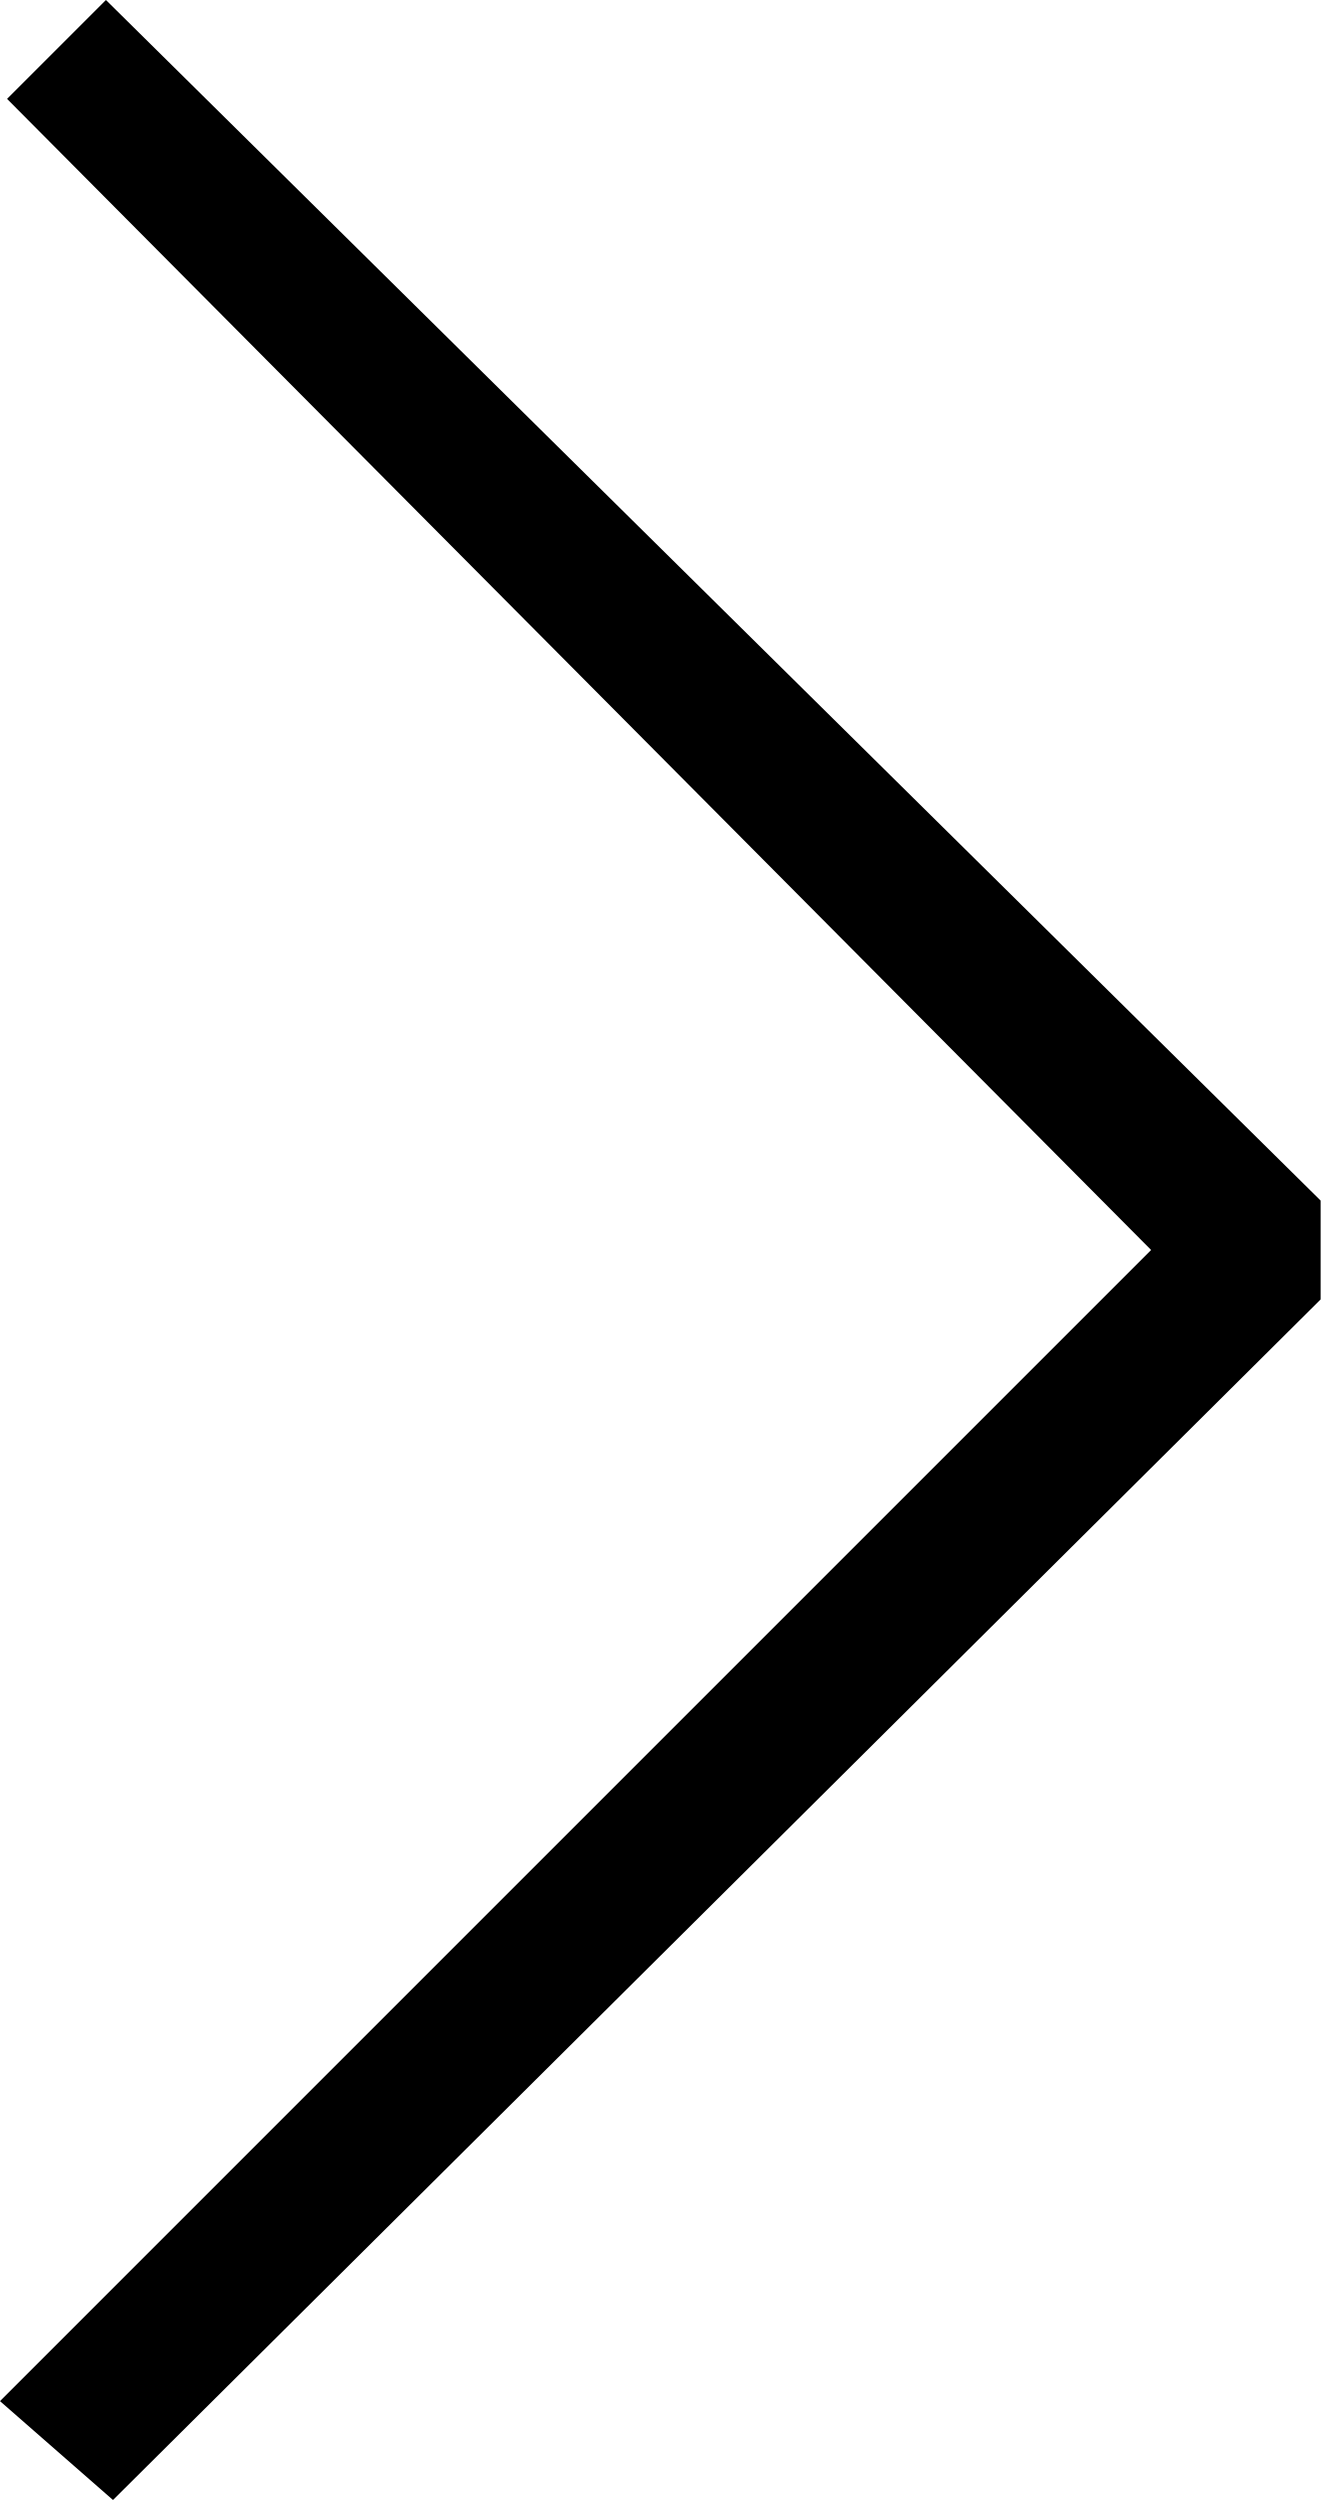
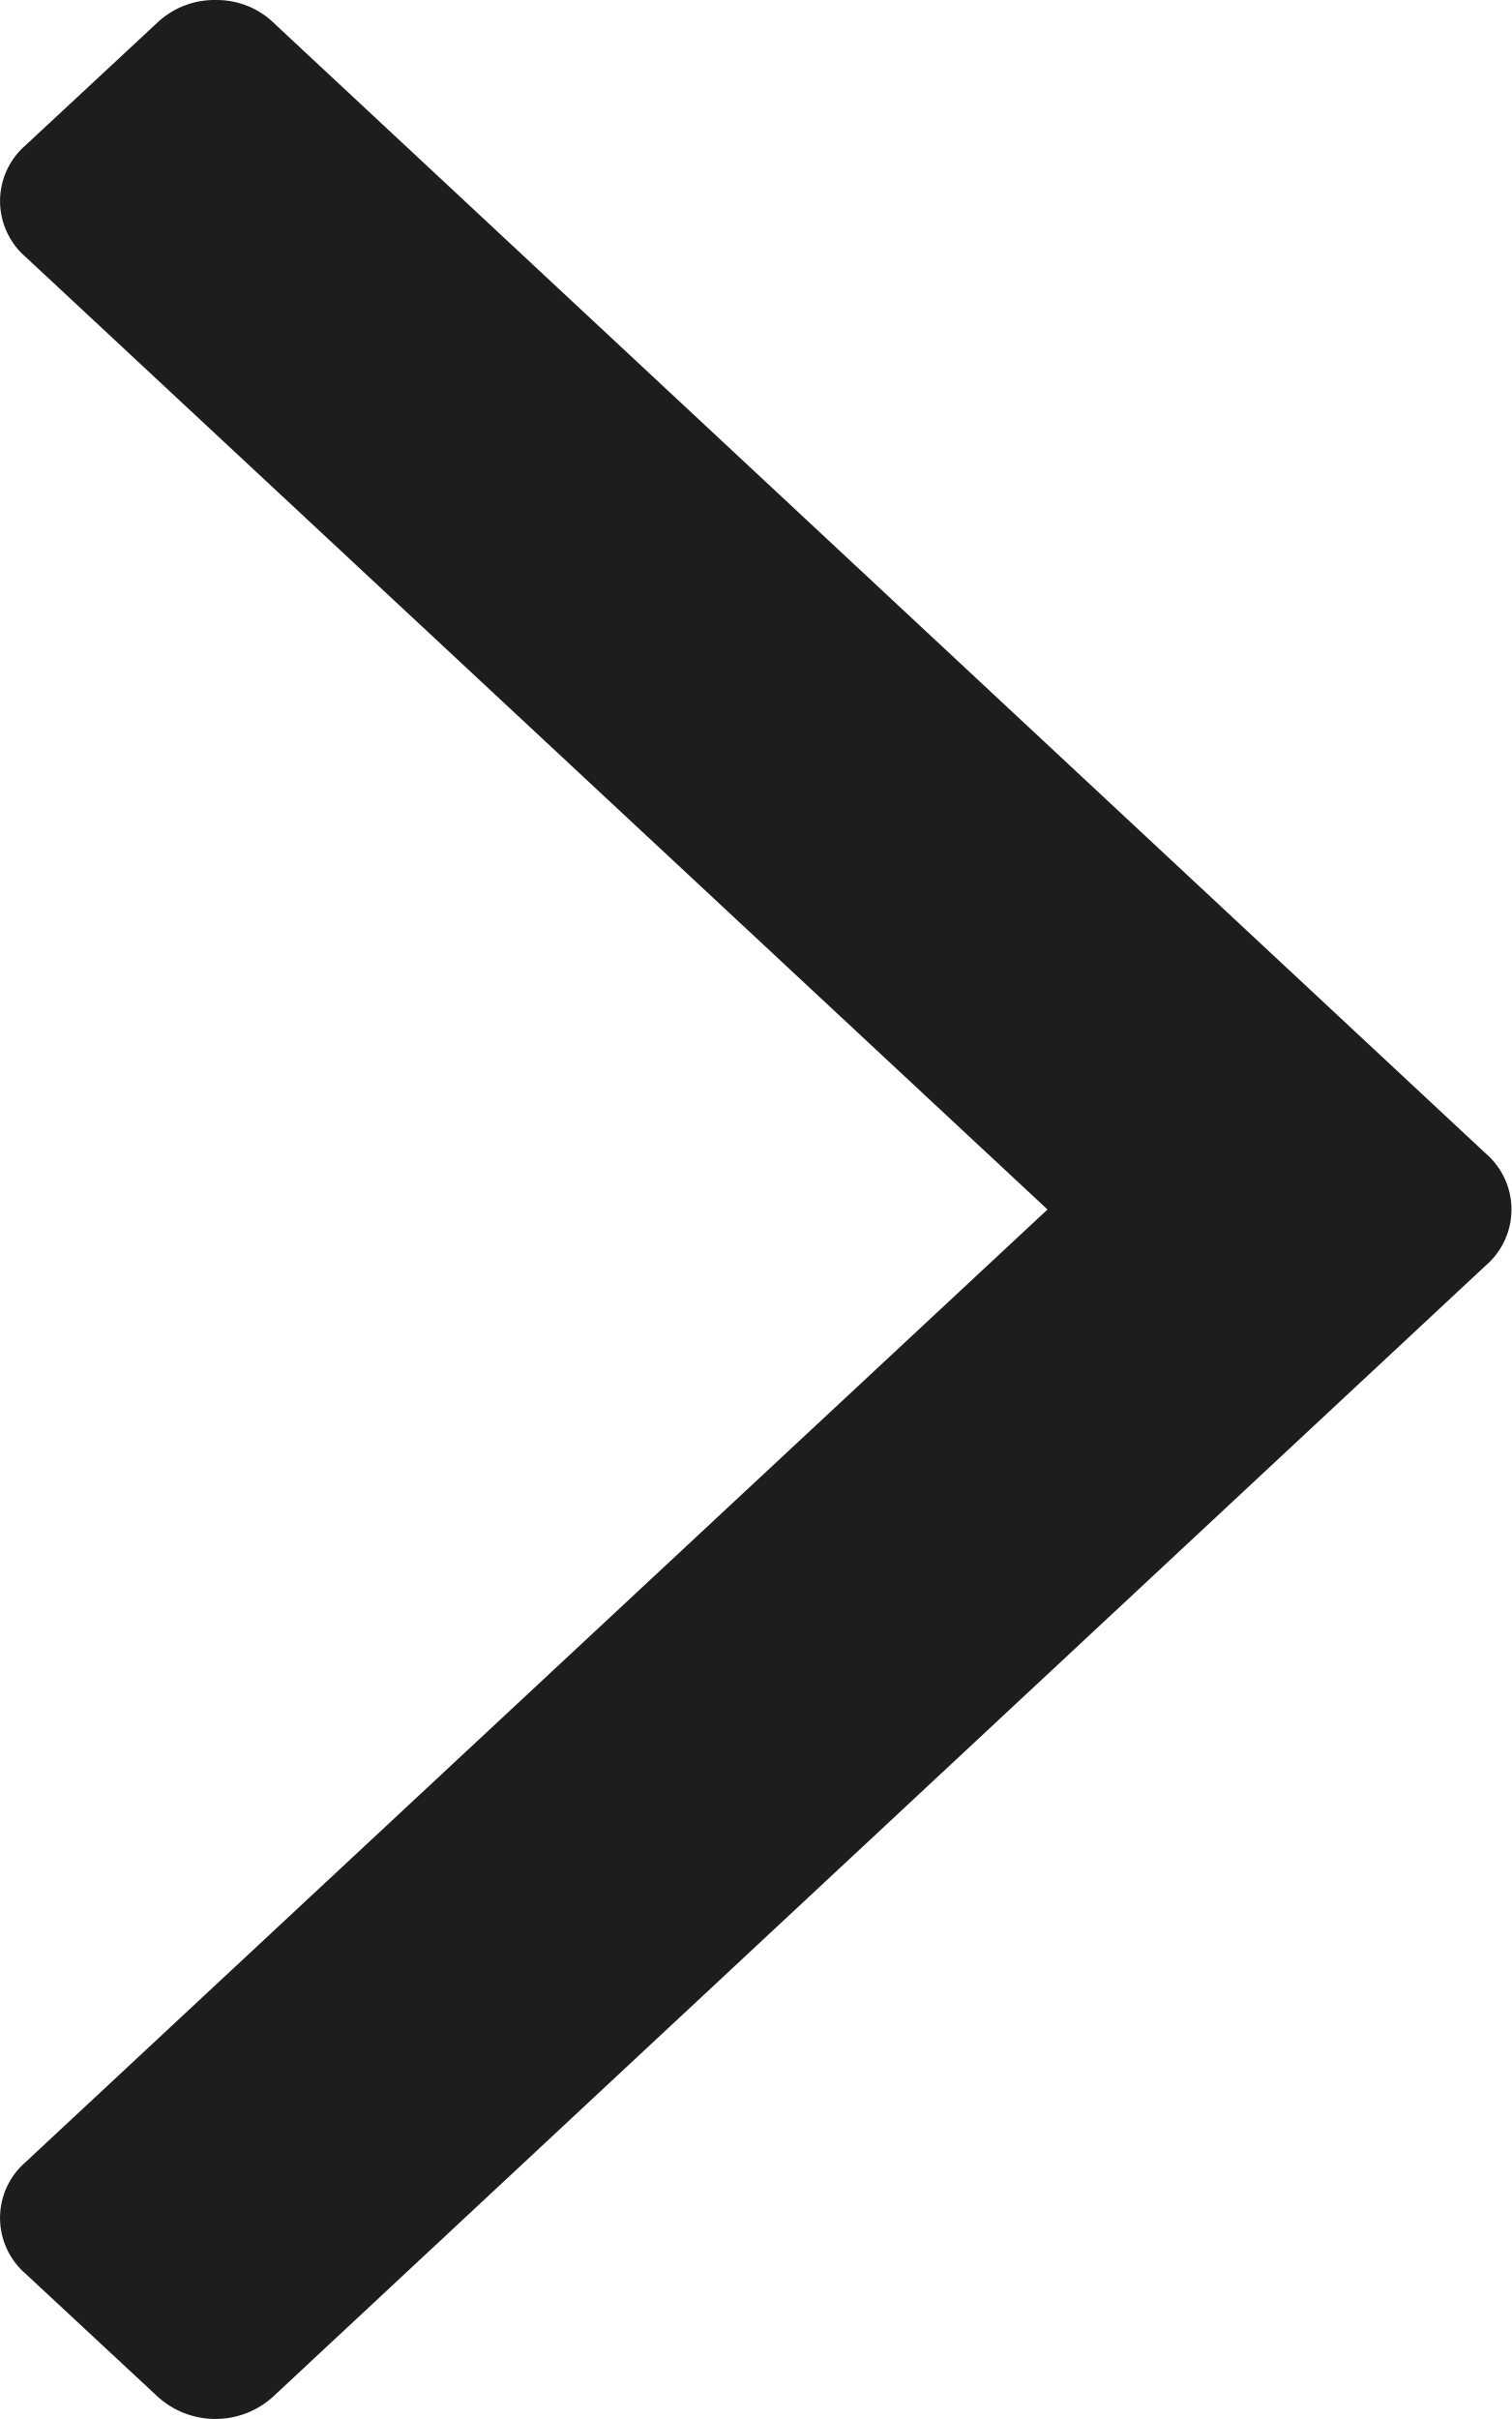
- <svg xmlns="http://www.w3.org/2000/svg" version="1.1" id="Capa_1" x="0px" y="0px" viewBox="0 0 18.7 35.4" style="enable-background:new 0 0 18.7 35.4;" xml:space="preserve">
-   <g>
-     <g>
-       <polygon points="18.7,17 1.5,0 0.1,1.4 16.3,17.7 0,34 1.6,35.4 18.7,18.4   " />
-     </g>
-   </g>
+ <svg xmlns="http://www.w3.org/2000/svg" width="10" height="16" viewBox="0 0 10 16">
+   <defs>
+     <style>
+       .cls-1 {
+         fill: #1c1e1e;
+         fill-rule: evenodd;
+       }
+     </style>
+   </defs>
+   <path id="Forma_1_copy_3" data-name="Forma 1 copy 3" class="cls-1" d="M1677.82,5060.16a0.544,0.544,0,0,0-.39-0.16,0.551,0.551,0,0,0-.4.16l-0.86.8a0.488,0.488,0,0,0,0,.74l6.76,6.3-6.76,6.3a0.488,0.488,0,0,0,0,.74l0.86,0.8a0.568,0.568,0,0,0,.79,0l8.01-7.47a0.488,0.488,0,0,0,0-.74Z" transform="translate(-1676 -5060)" />
</svg>
